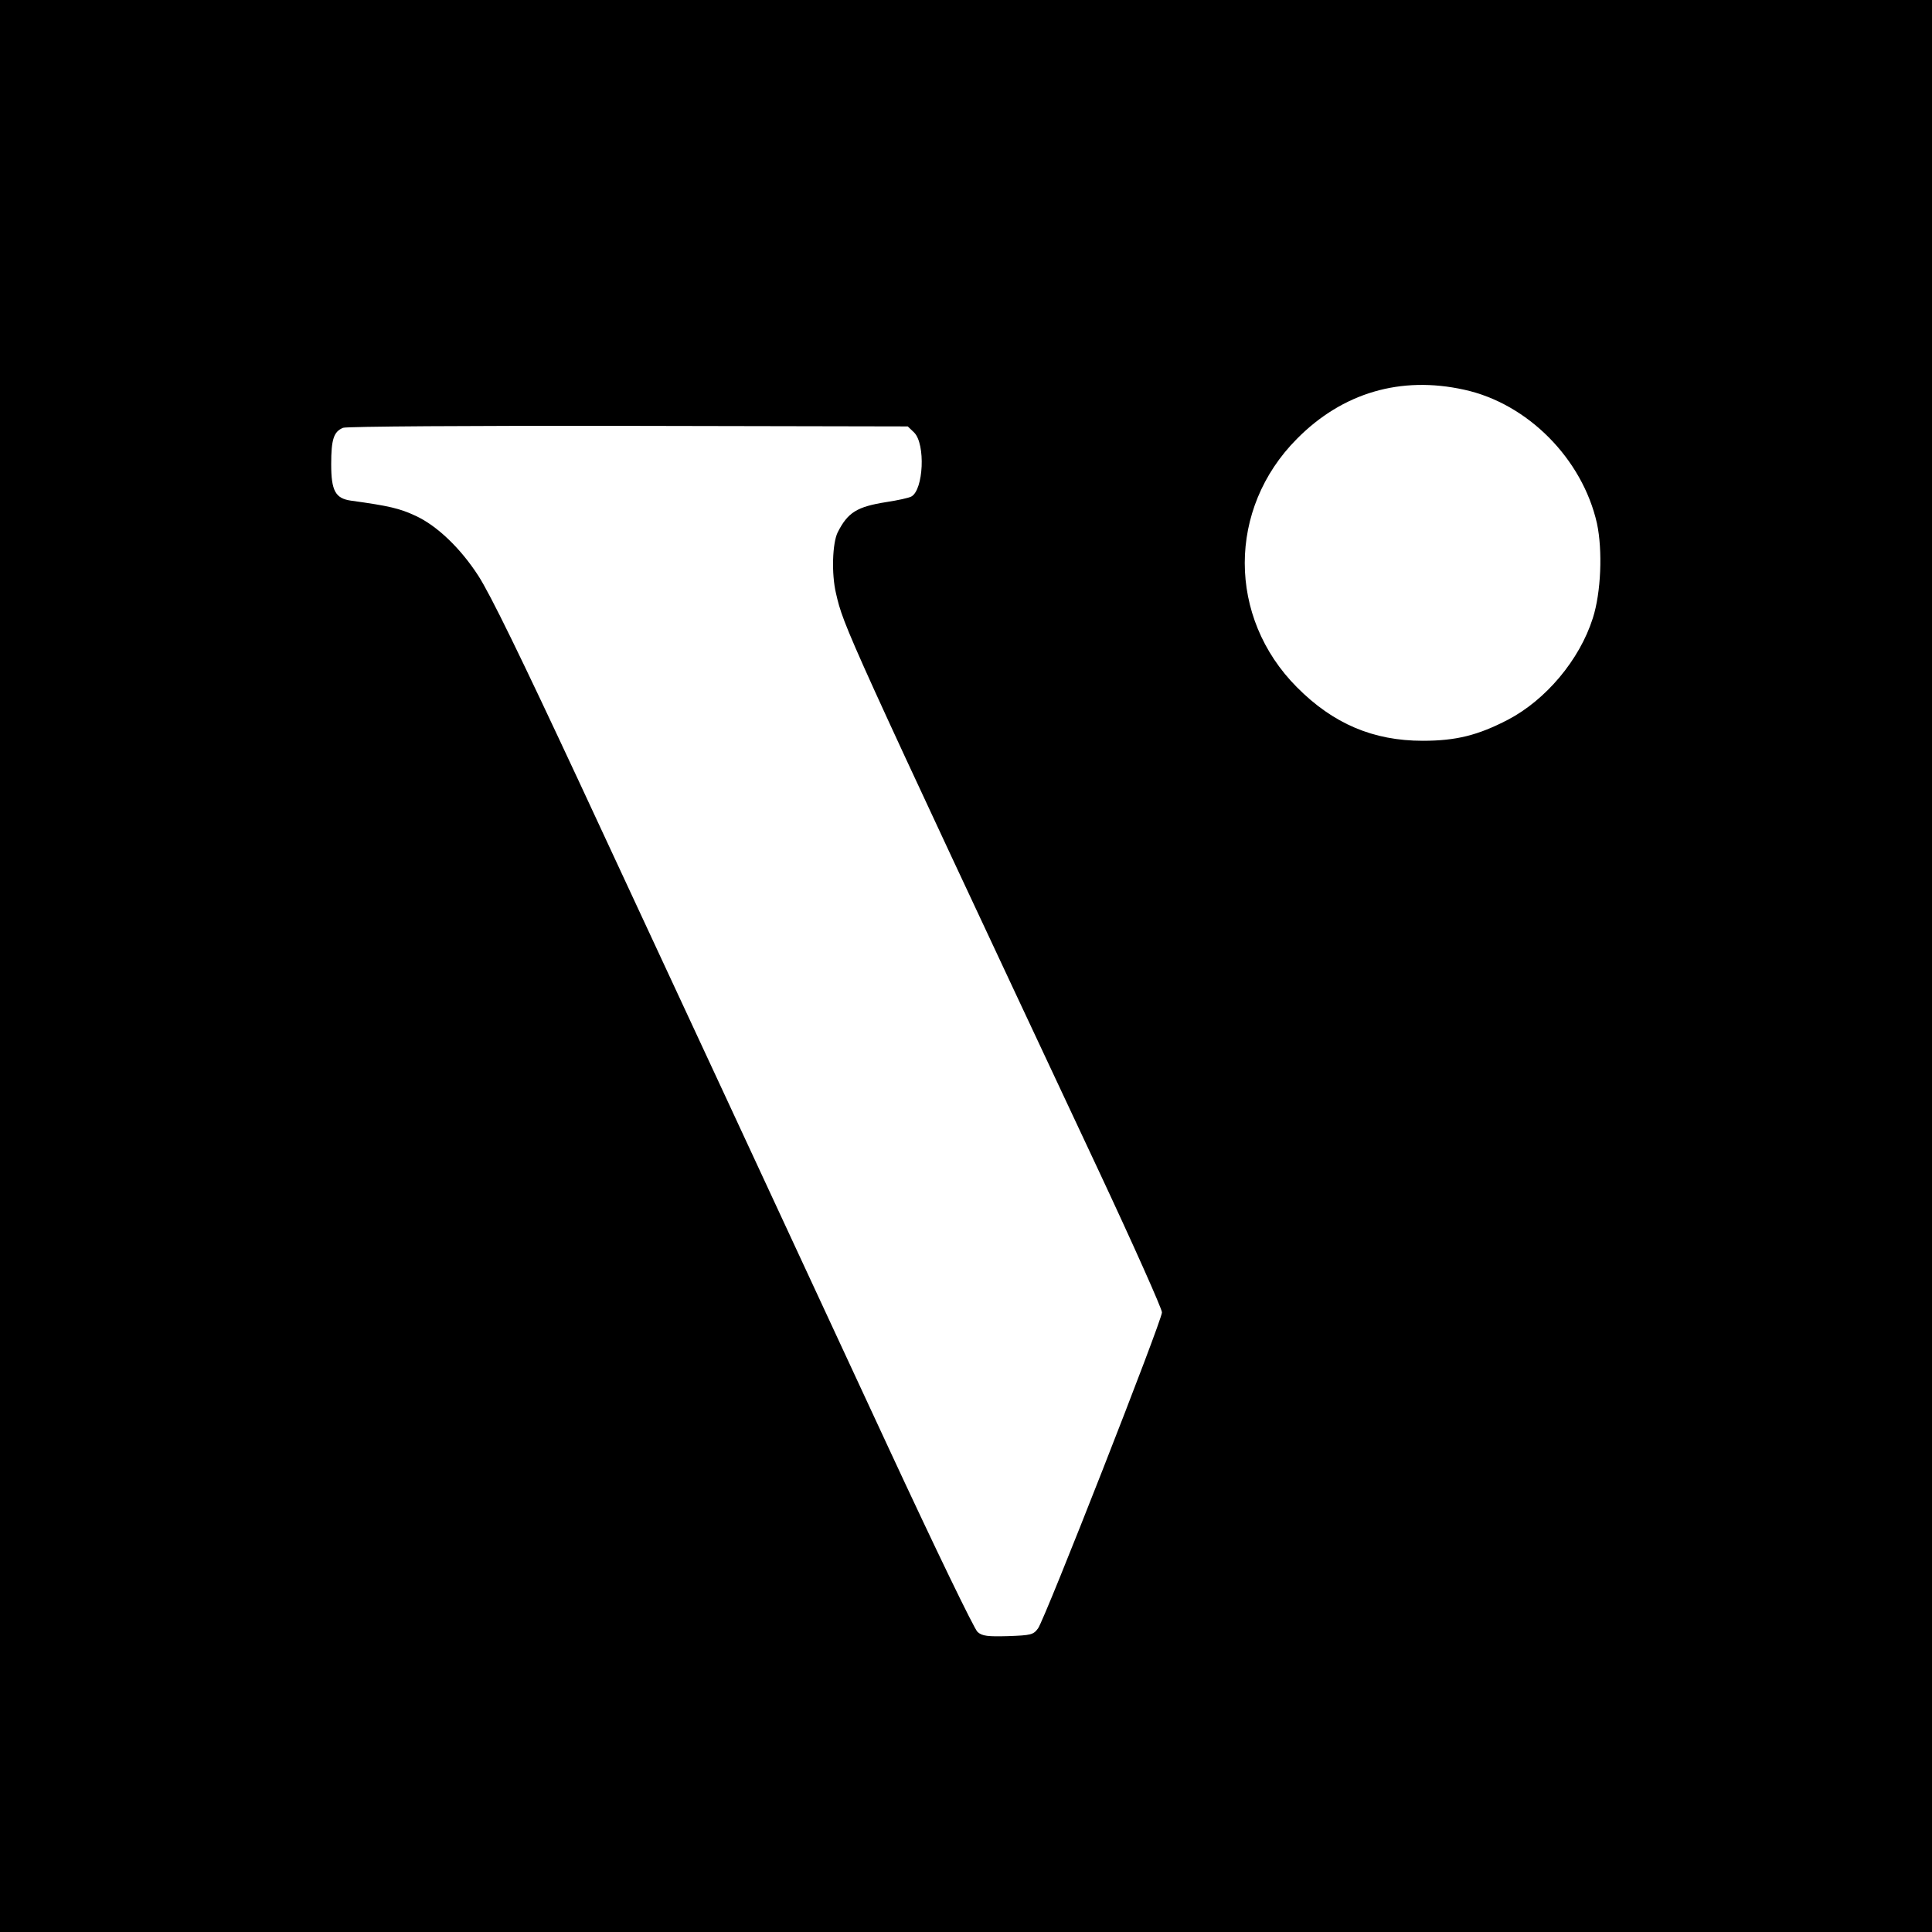
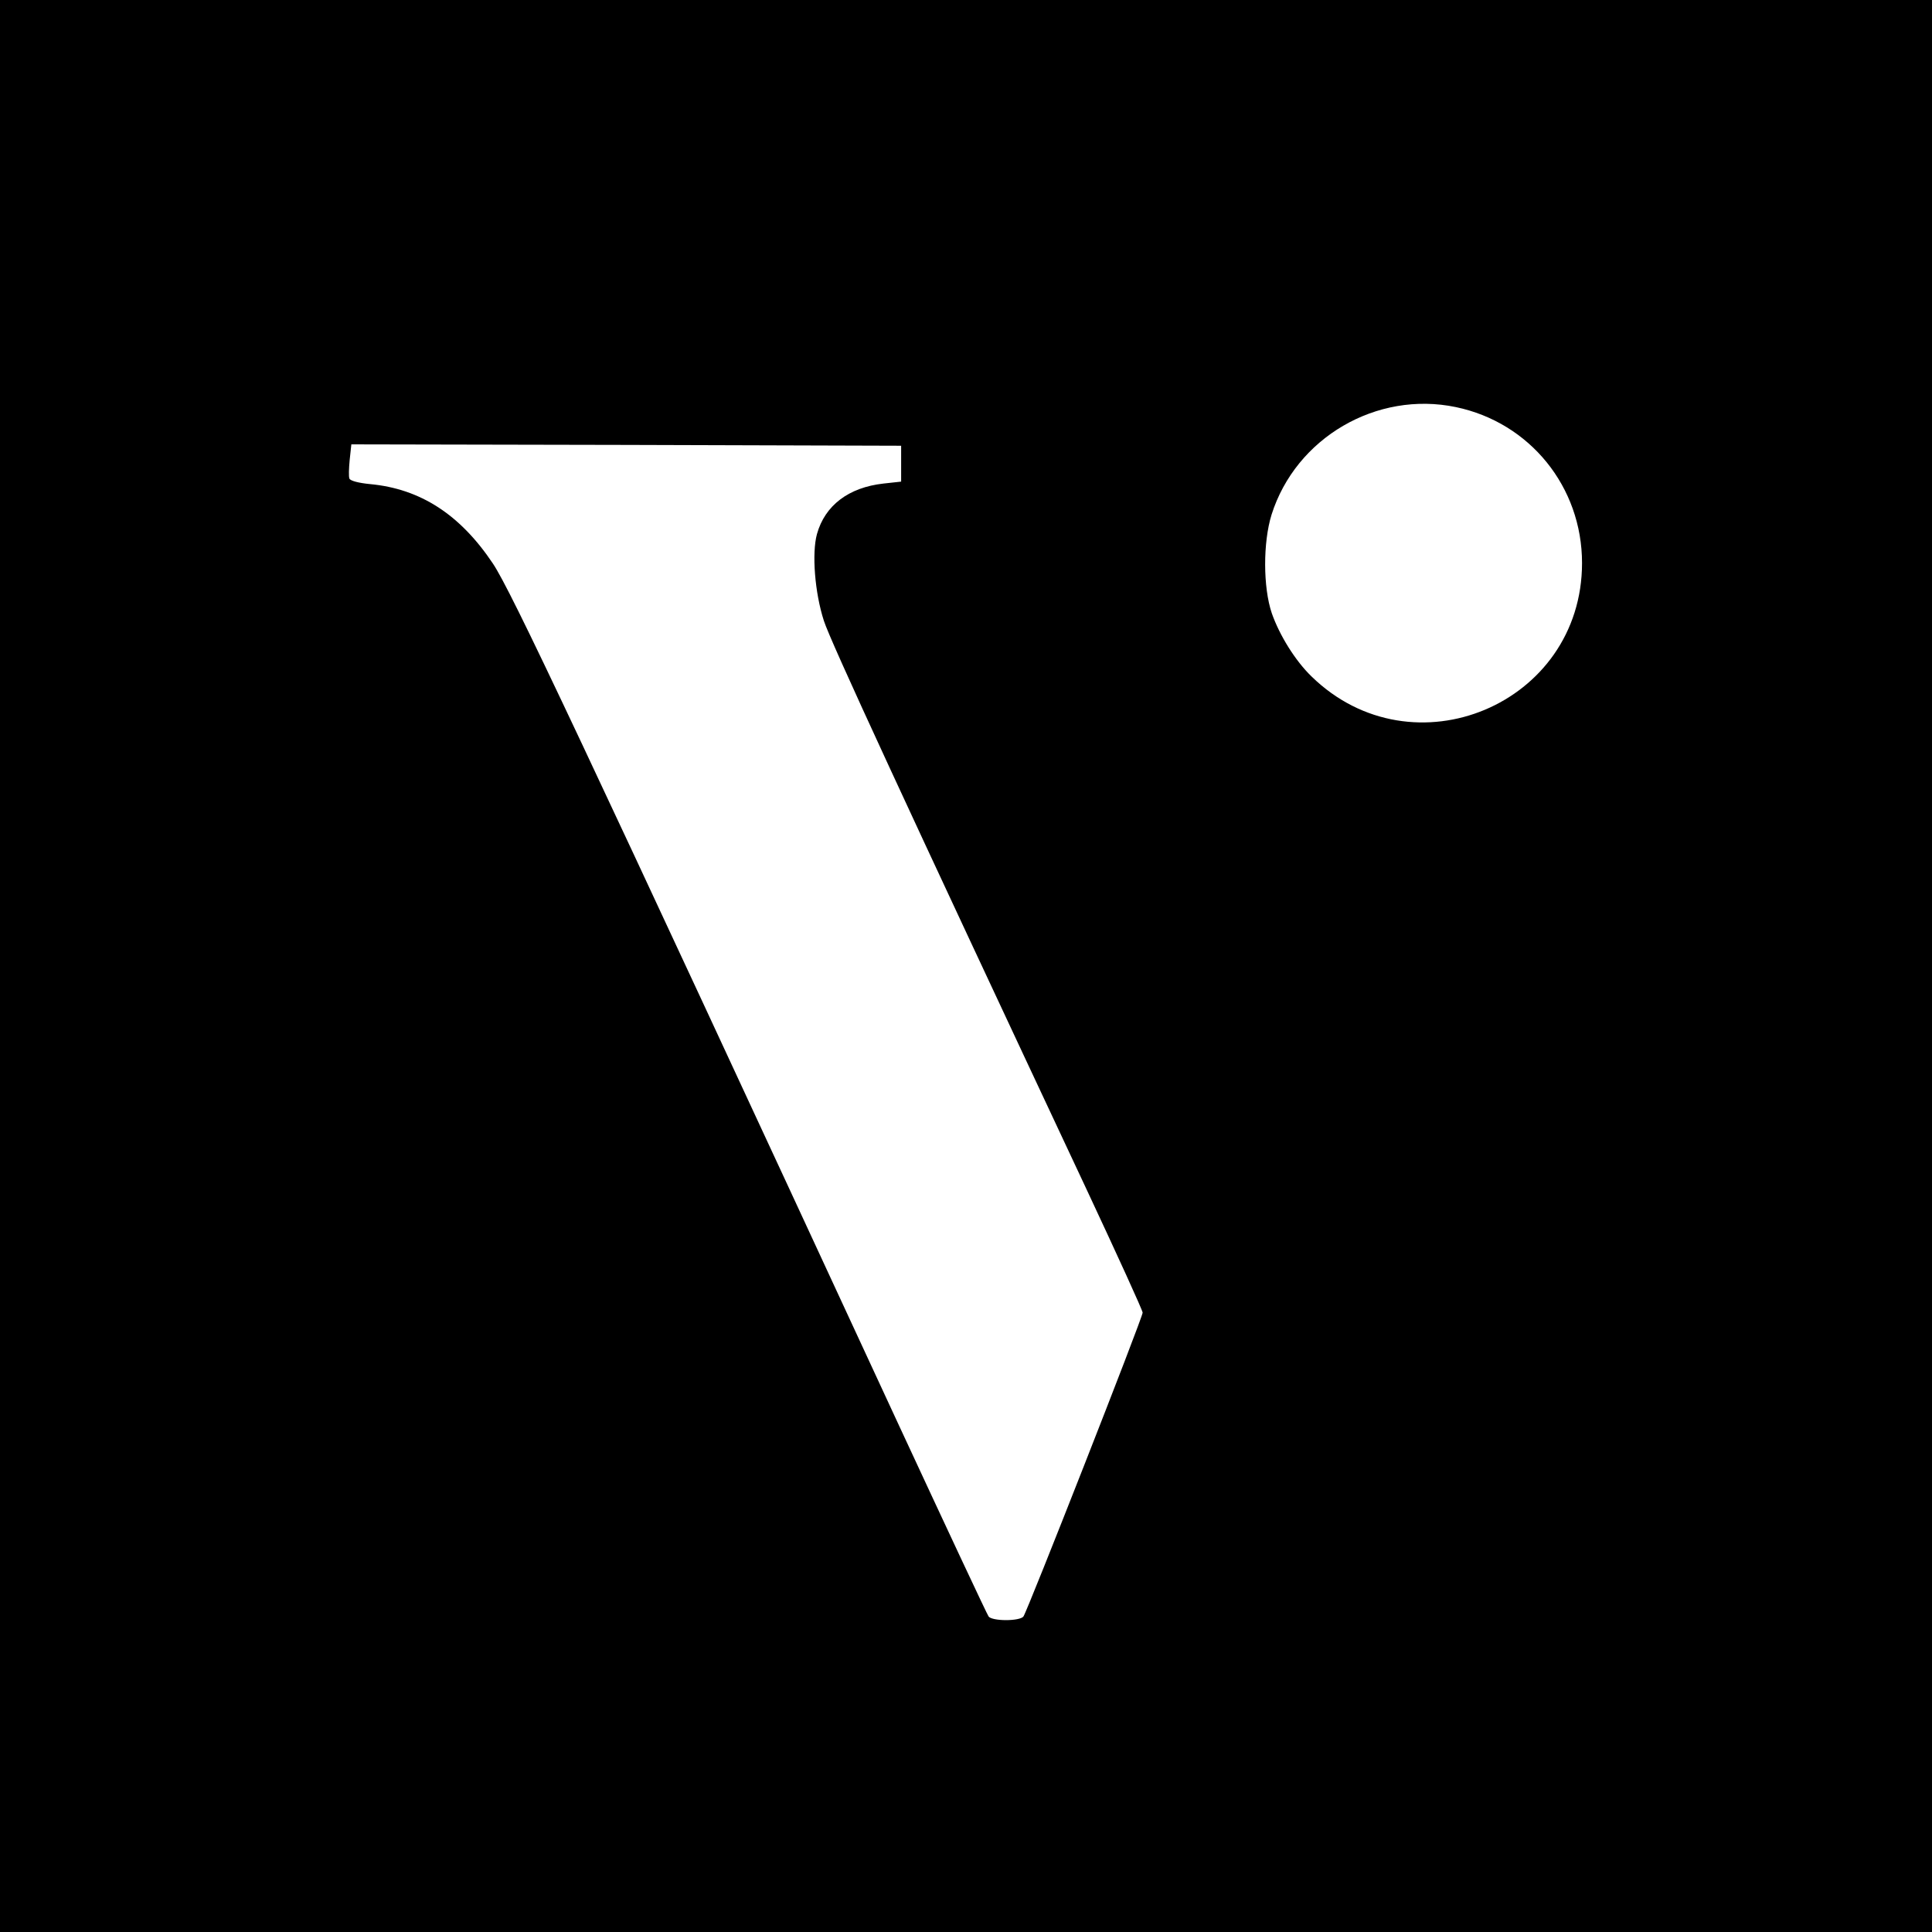
<svg xmlns="http://www.w3.org/2000/svg" version="1.0" width="700pt" height="700pt" viewBox="0 0 700 700" preserveAspectRatio="xMidYMid meet">
  <g transform="translate(0,700) scale(0.1,-0.1)" fill="#000000" stroke="none">
-     <path d="M0 3500 l0 -3500 3500 0 3500 0 0 3500 0 3500 -3500 0 -3500 0 0 -3500z m5305 2088 c230 -50 428 -250 481 -484 21 -98 15 -251 -15 -344 -48 -151 -170 -296 -308 -368 -108 -56 -187 -76 -308 -76 -180 0 -325 62 -456 194 -252 253 -252 647 0 900 165 167 376 229 606 178z m-1993 -155 c42 -42 34 -208 -10 -232 -9 -5 -50 -14 -90 -20 -107 -17 -140 -37 -177 -110 -19 -39 -23 -149 -6 -221 28 -121 30 -127 950 -2088 127 -271 231 -504 231 -517 0 -30 -424 -1111 -449 -1145 -17 -23 -25 -25 -108 -28 -74 -2 -94 0 -111 15 -12 10 -154 304 -323 668 -293 632 -910 1960 -1122 2415 -210 450 -320 676 -364 744 -64 99 -149 181 -227 217 -58 27 -96 36 -234 55 -57 8 -72 36 -72 132 0 90 9 118 43 132 12 5 463 8 1034 7 l1012 -2 23 -22z" />
+     <path d="M0 3500 l0 -3500 3500 0 3500 0 0 3500 0 3500 -3500 0 -3500 0 0 -3500z m5275 2025 c268 -56 457 -289 457 -565 0 -512 -613 -769 -980 -411 -59 57 -116 149 -144 229 -32 94 -32 257 -1 357 88 279 381 450 668 390z m-2010 -205 l0 -65 -64 -7 c-126 -14 -212 -79 -241 -183 -19 -69 -8 -212 25 -314 24 -75 291 -652 954 -2065 110 -235 201 -434 201 -442 0 -18 -419 -1085 -432 -1101 -6 -8 -33 -13 -63 -13 -30 0 -57 5 -63 13 -5 6 -152 320 -327 697 -1161 2507 -1403 3019 -1469 3118 -119 178 -263 271 -445 288 -42 4 -72 12 -75 20 -3 7 -2 37 1 68 l6 56 996 -2 996 -3 0 -65z" />
  </g>
</svg>
